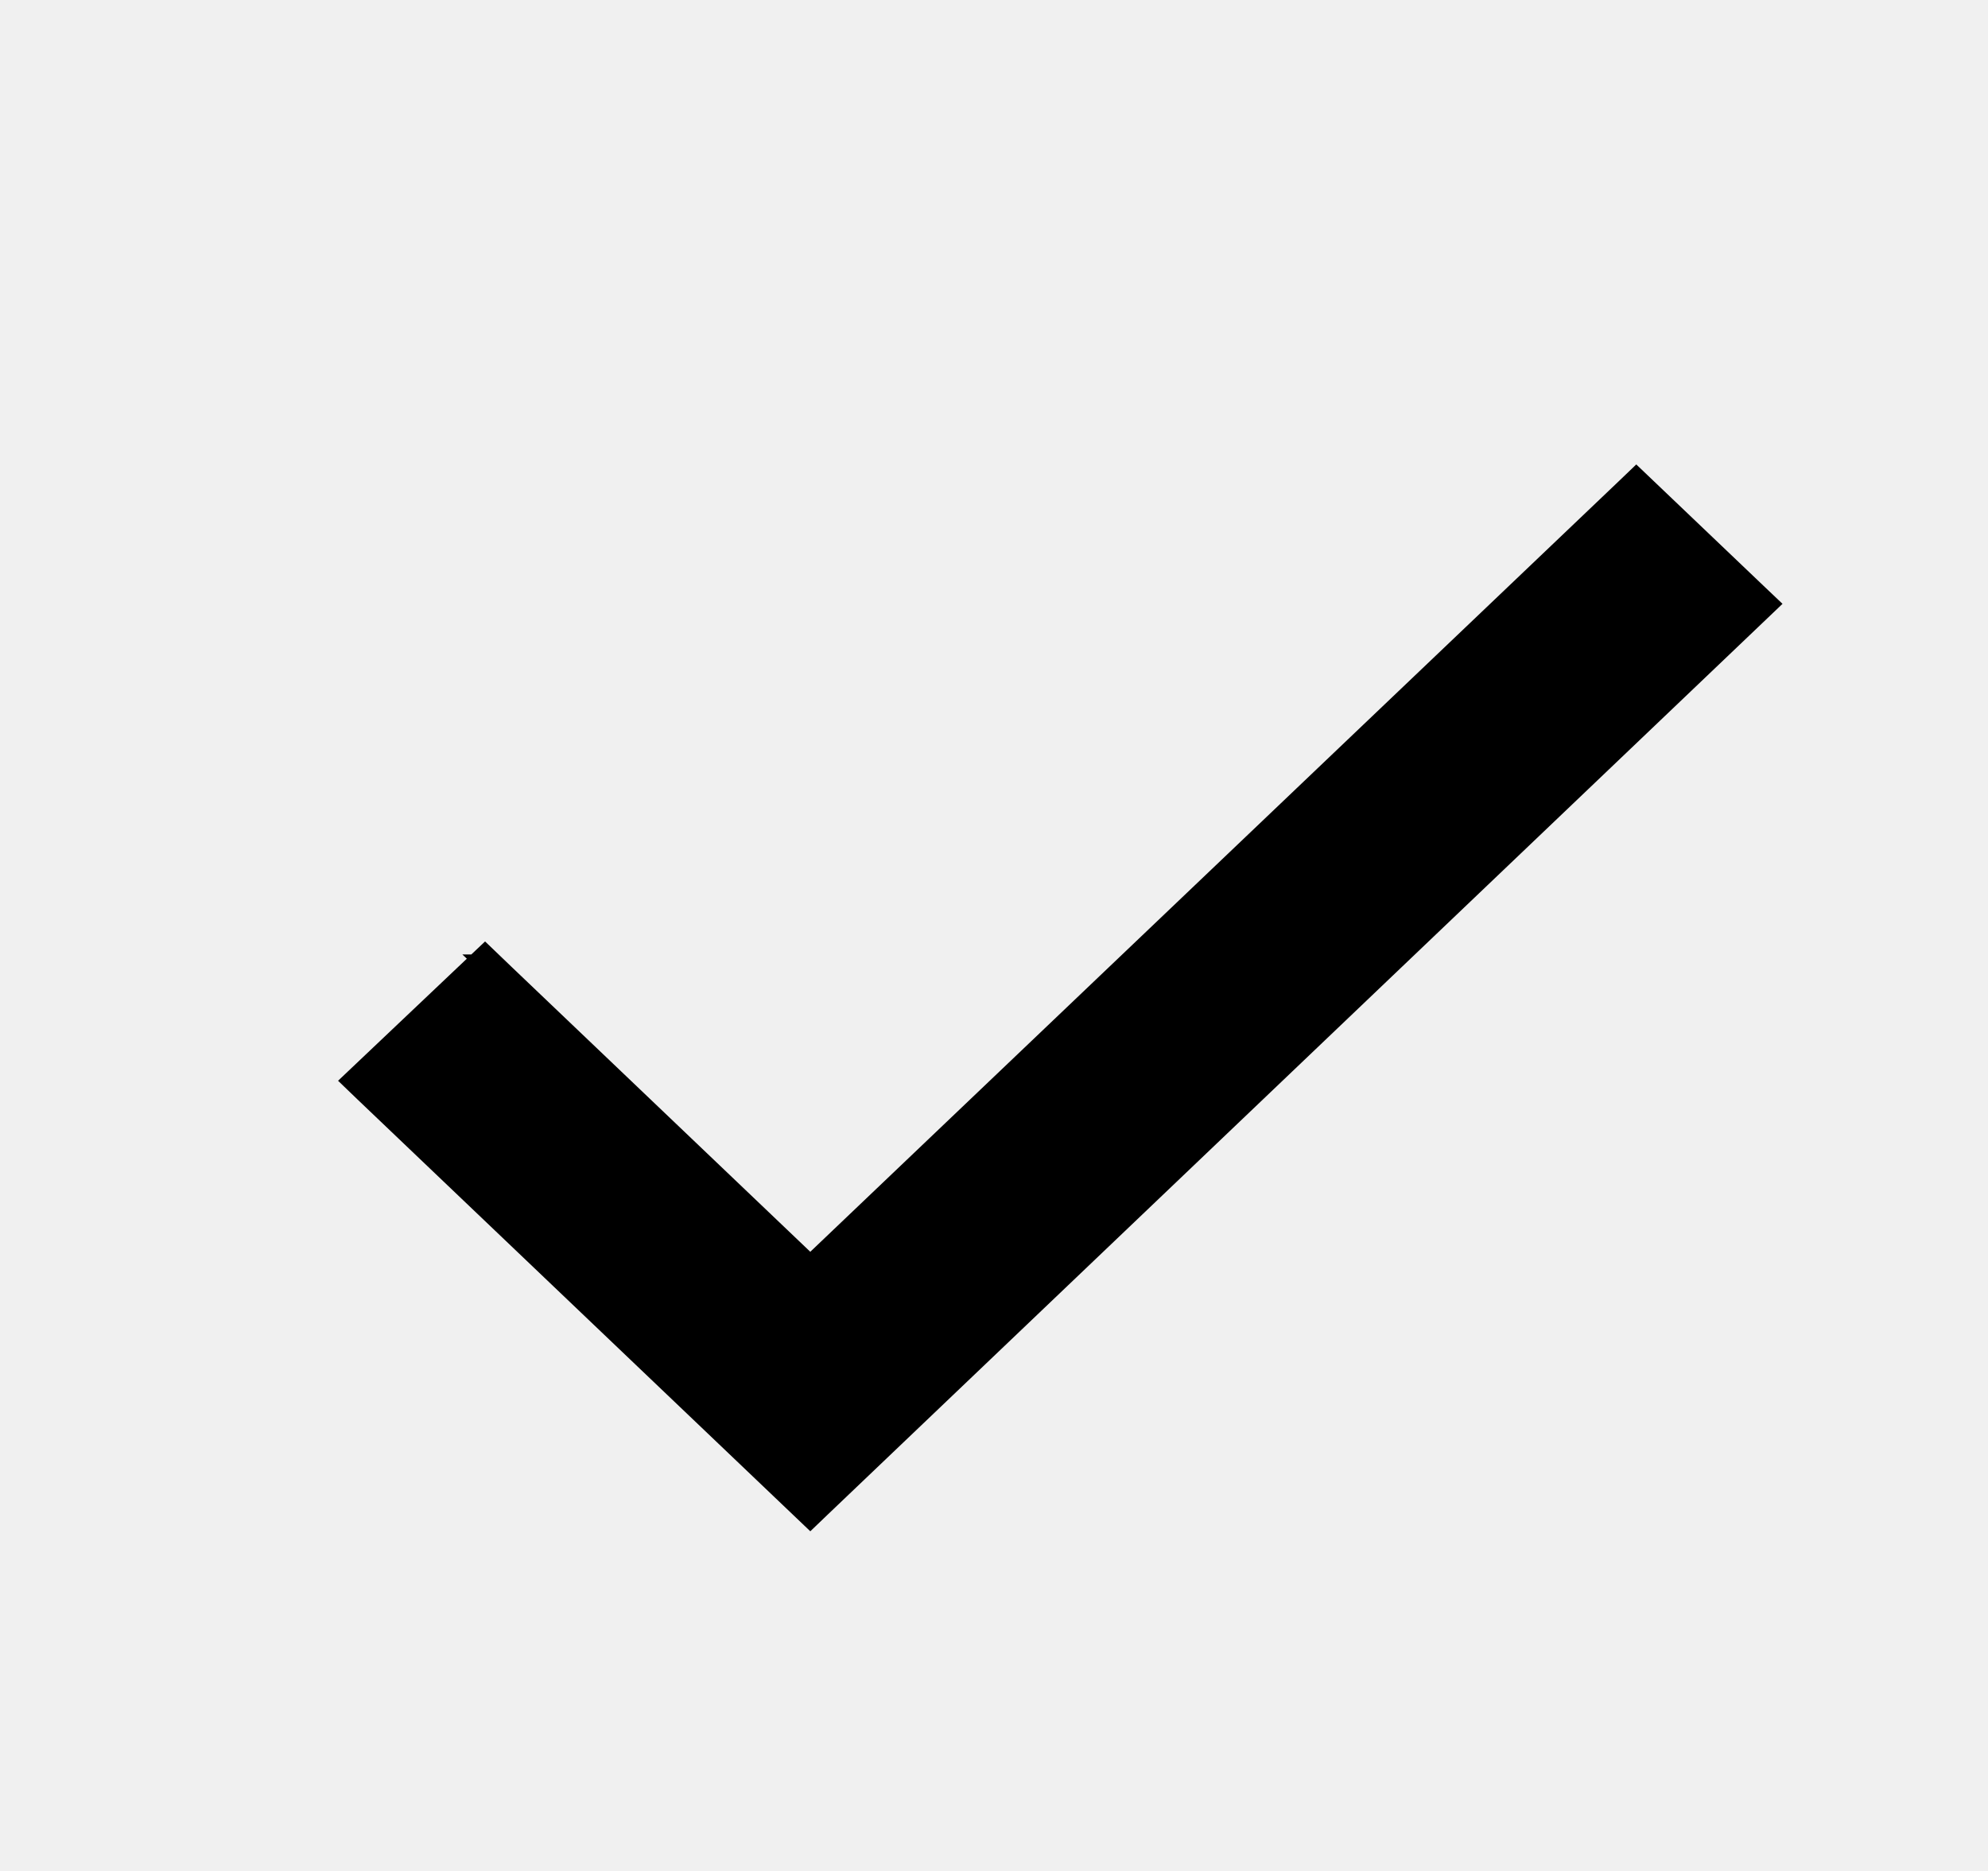
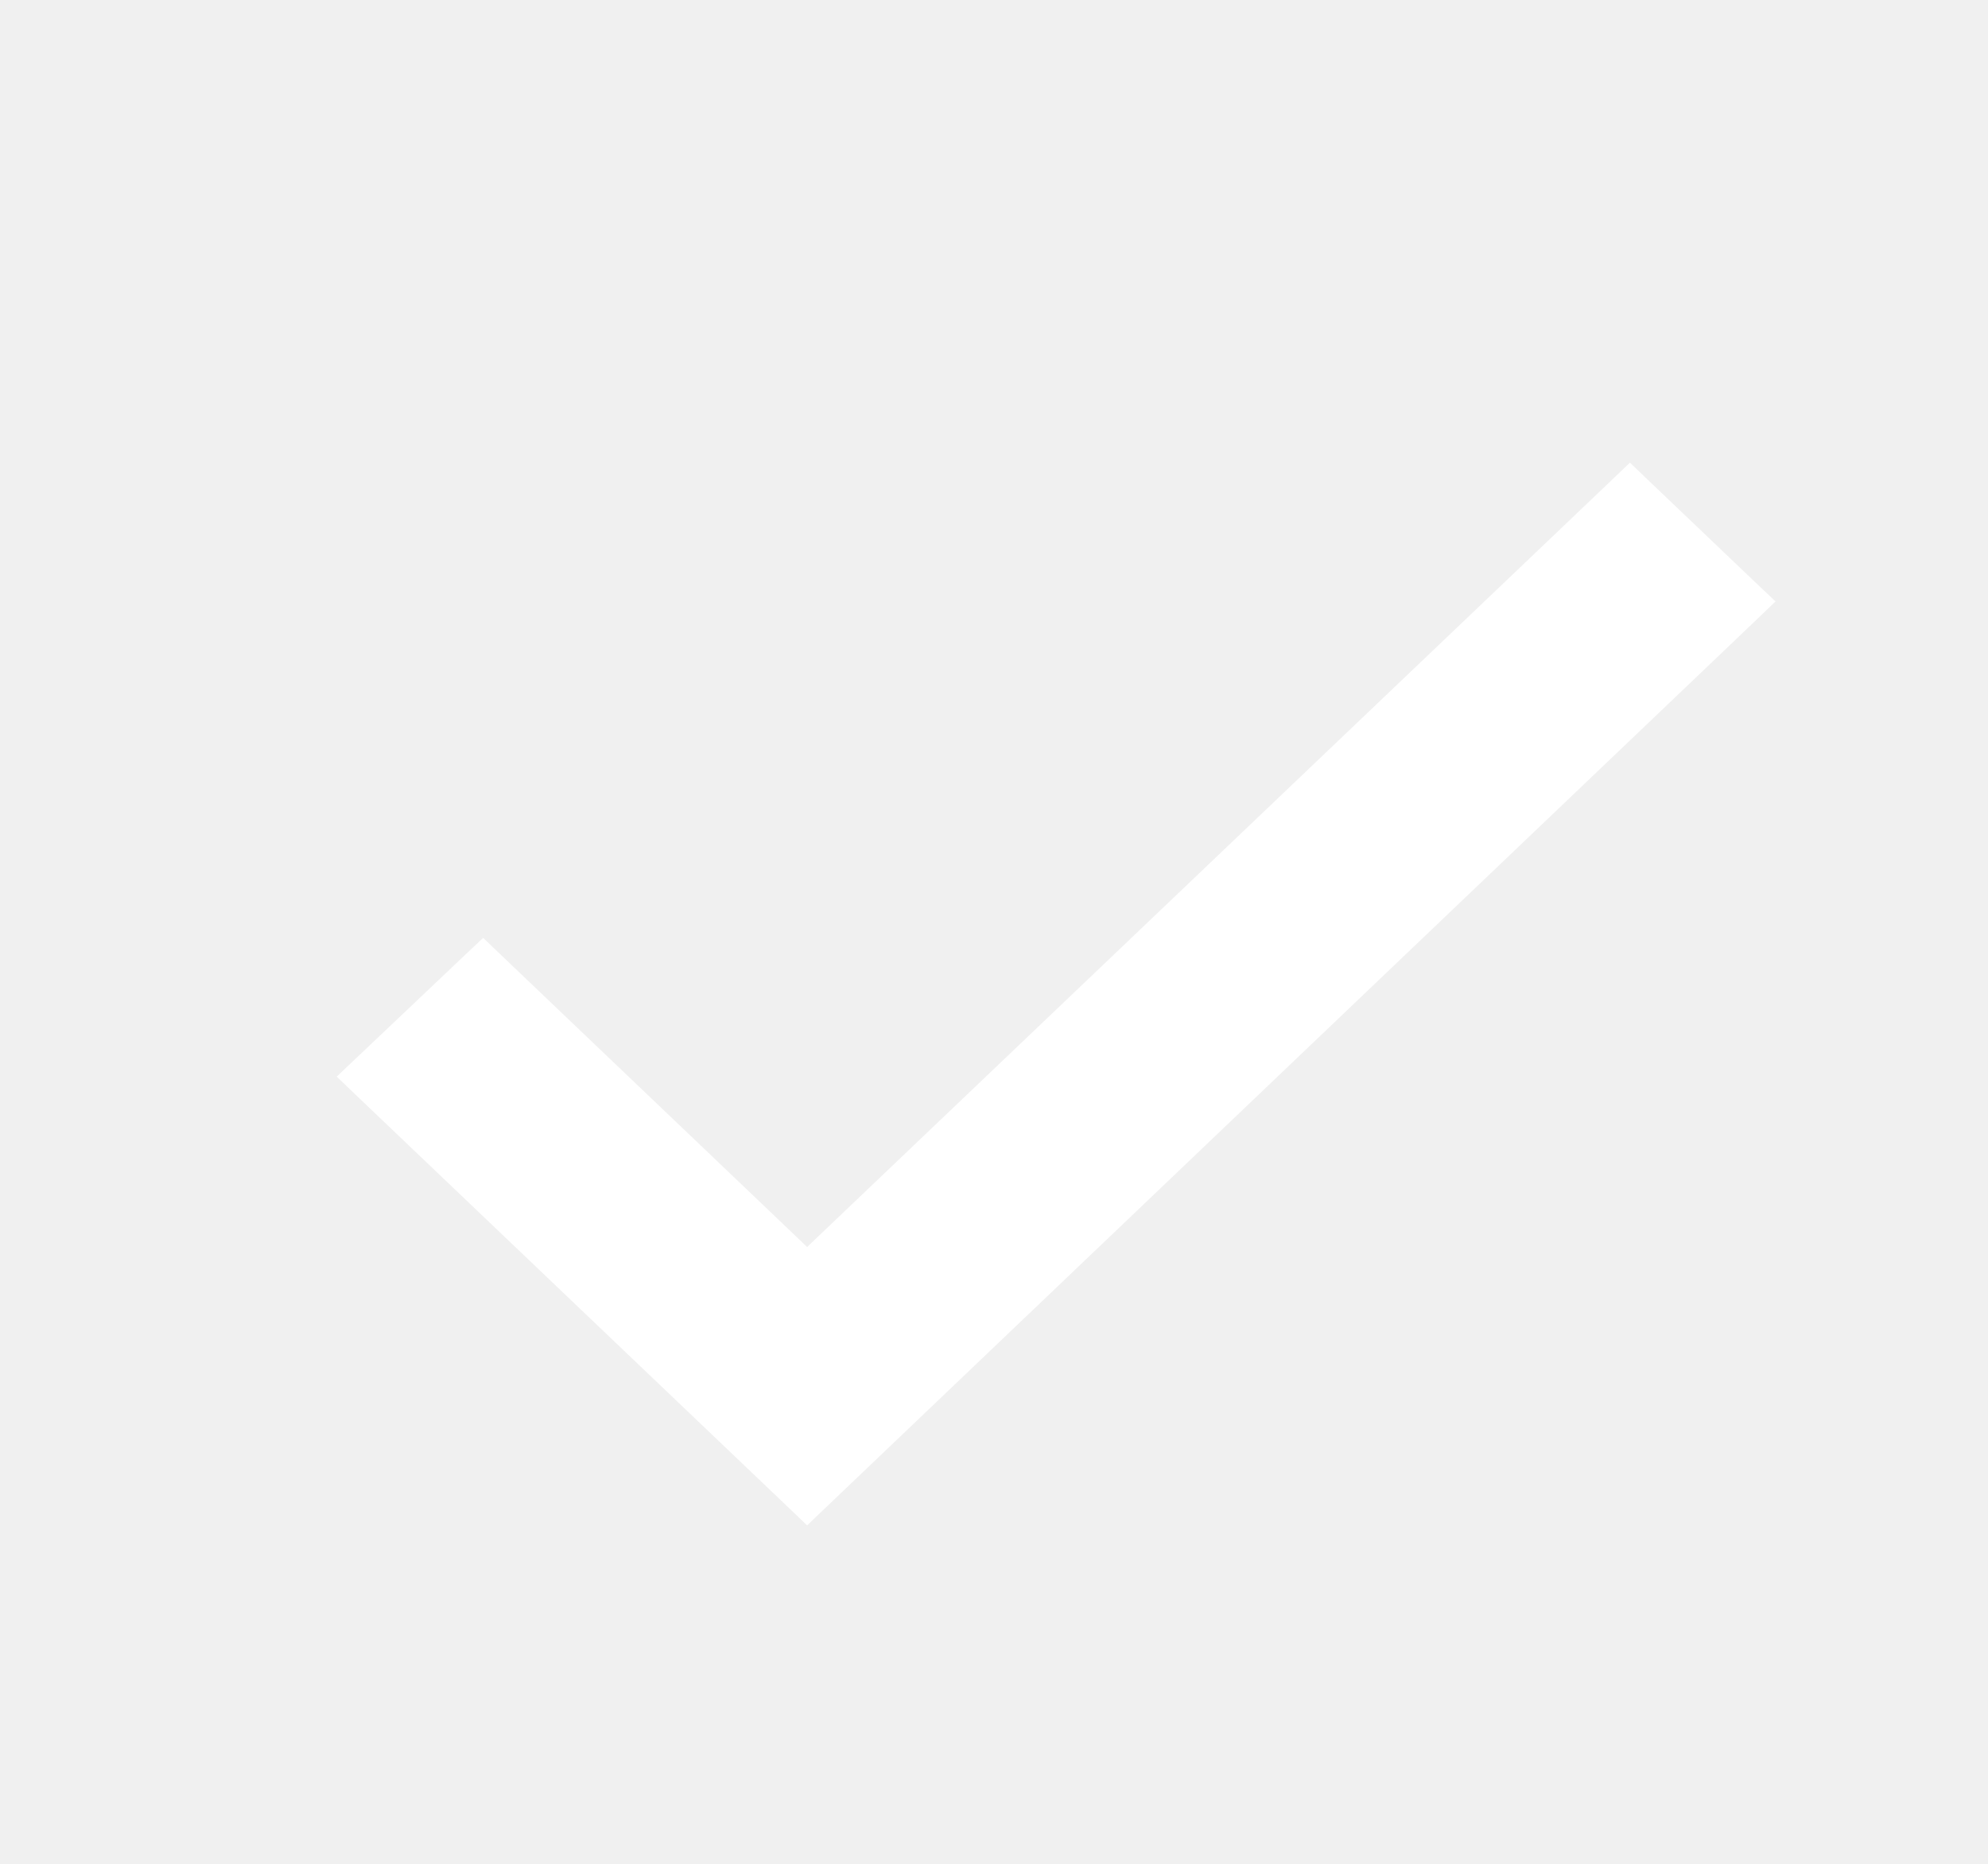
- <svg xmlns="http://www.w3.org/2000/svg" version="1.1" width="34" height="32" viewBox="0 0 34 32">
-   <path stroke-linejoin="miter" stroke-linecap="butt" stroke-miterlimit="4" stroke-width="0.427" stroke="#000" fill="#000" d="M8.442 16.538l-0.147-0.141-0.147 0.139-2.057 1.95 0.162 0.156 7.605 7.253 0.147-0.141 16.171-15.426-0.162-0.154-2.029-1.935-0.147 0.141-13.98 13.325-5.417-5.167z" />
+ <svg xmlns="http://www.w3.org/2000/svg" width="16" height="15" fill="none">
+   <path d="M3.957 7.752l-.069-.066-.069.065-.888.842-.076.072.076.073 3.496 3.334.069.066.069-.066 7.504-7.158.076-.073-.076-.072-.882-.841-.069-.066-.069.066-6.553 6.246-2.539-2.422z" fill="#fff" stroke="#fff" stroke-width=".2" />
</svg>
